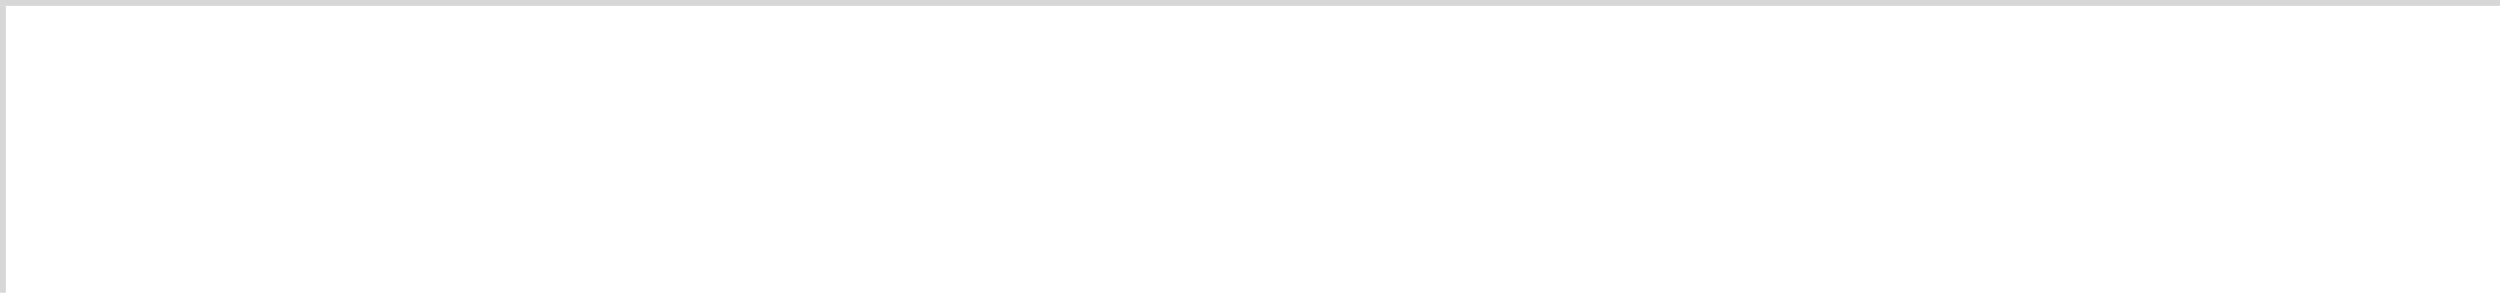
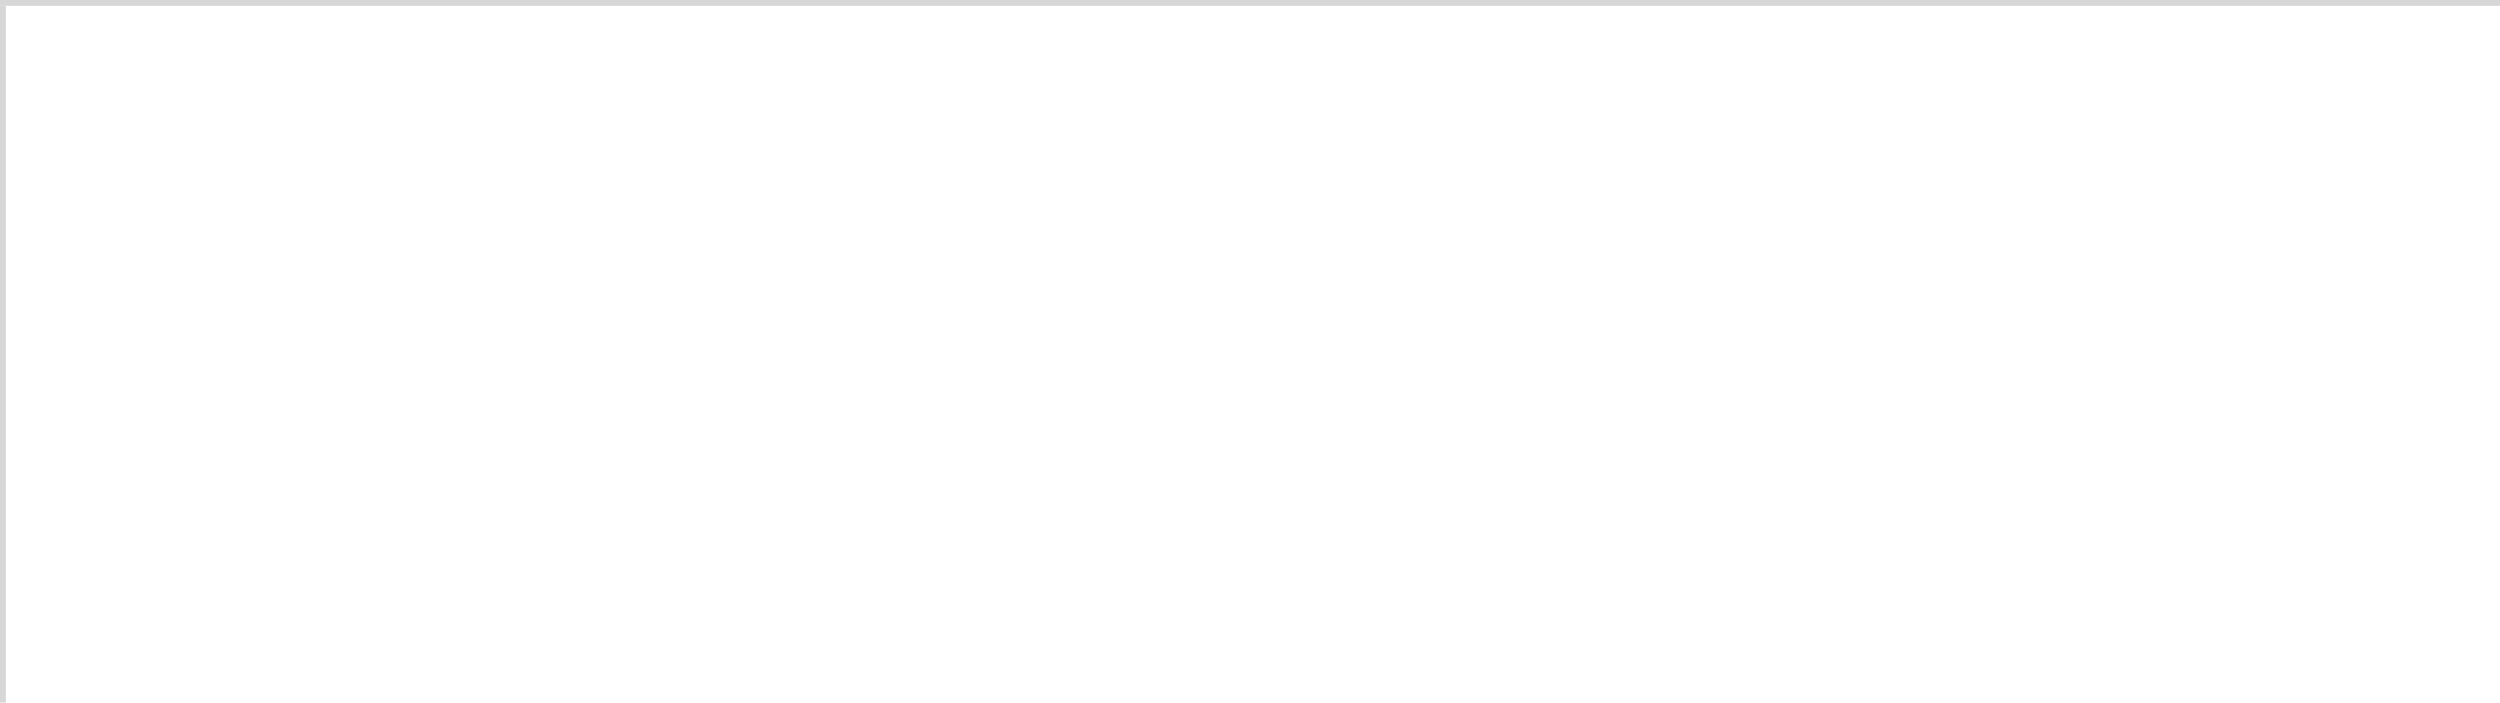
- <svg xmlns="http://www.w3.org/2000/svg" version="1.1" width="427px" height="50px" viewBox="235 747 427 50">
-   <path d="M 1 1  L 427 1  L 427 50  L 1 50  L 1 1  Z " fill-rule="nonzero" fill="rgba(255, 255, 255, 1)" stroke="none" transform="matrix(1 0 0 1 235 747 )" class="fill" />
-   <path d="M 0.5 1  L 0.5 50  " stroke-width="1" stroke-dasharray="0" stroke="rgba(215, 215, 215, 1)" fill="none" transform="matrix(1 0 0 1 235 747 )" class="stroke" />
+ <svg xmlns="http://www.w3.org/2000/svg" version="1.1" width="427px" height="120px" viewBox="235 747 427 120">
+   <path d="M 1 1  L 427 1  L 427 120  L 1 120  L 1 1  Z " fill-rule="nonzero" fill="rgba(255, 255, 255, 1)" stroke="none" transform="matrix(1 0 0 1 235 747 )" class="fill" />
+   <path d="M 0.5 1  L 0.5 120  " stroke-width="1" stroke-dasharray="0" stroke="rgba(215, 215, 215, 1)" fill="none" transform="matrix(1 0 0 1 235 747 )" class="stroke" />
  <path d="M 0 0.5  L 427 0.5  " stroke-width="1" stroke-dasharray="0" stroke="rgba(215, 215, 215, 1)" fill="none" transform="matrix(1 0 0 1 235 747 )" class="stroke" />
</svg>
